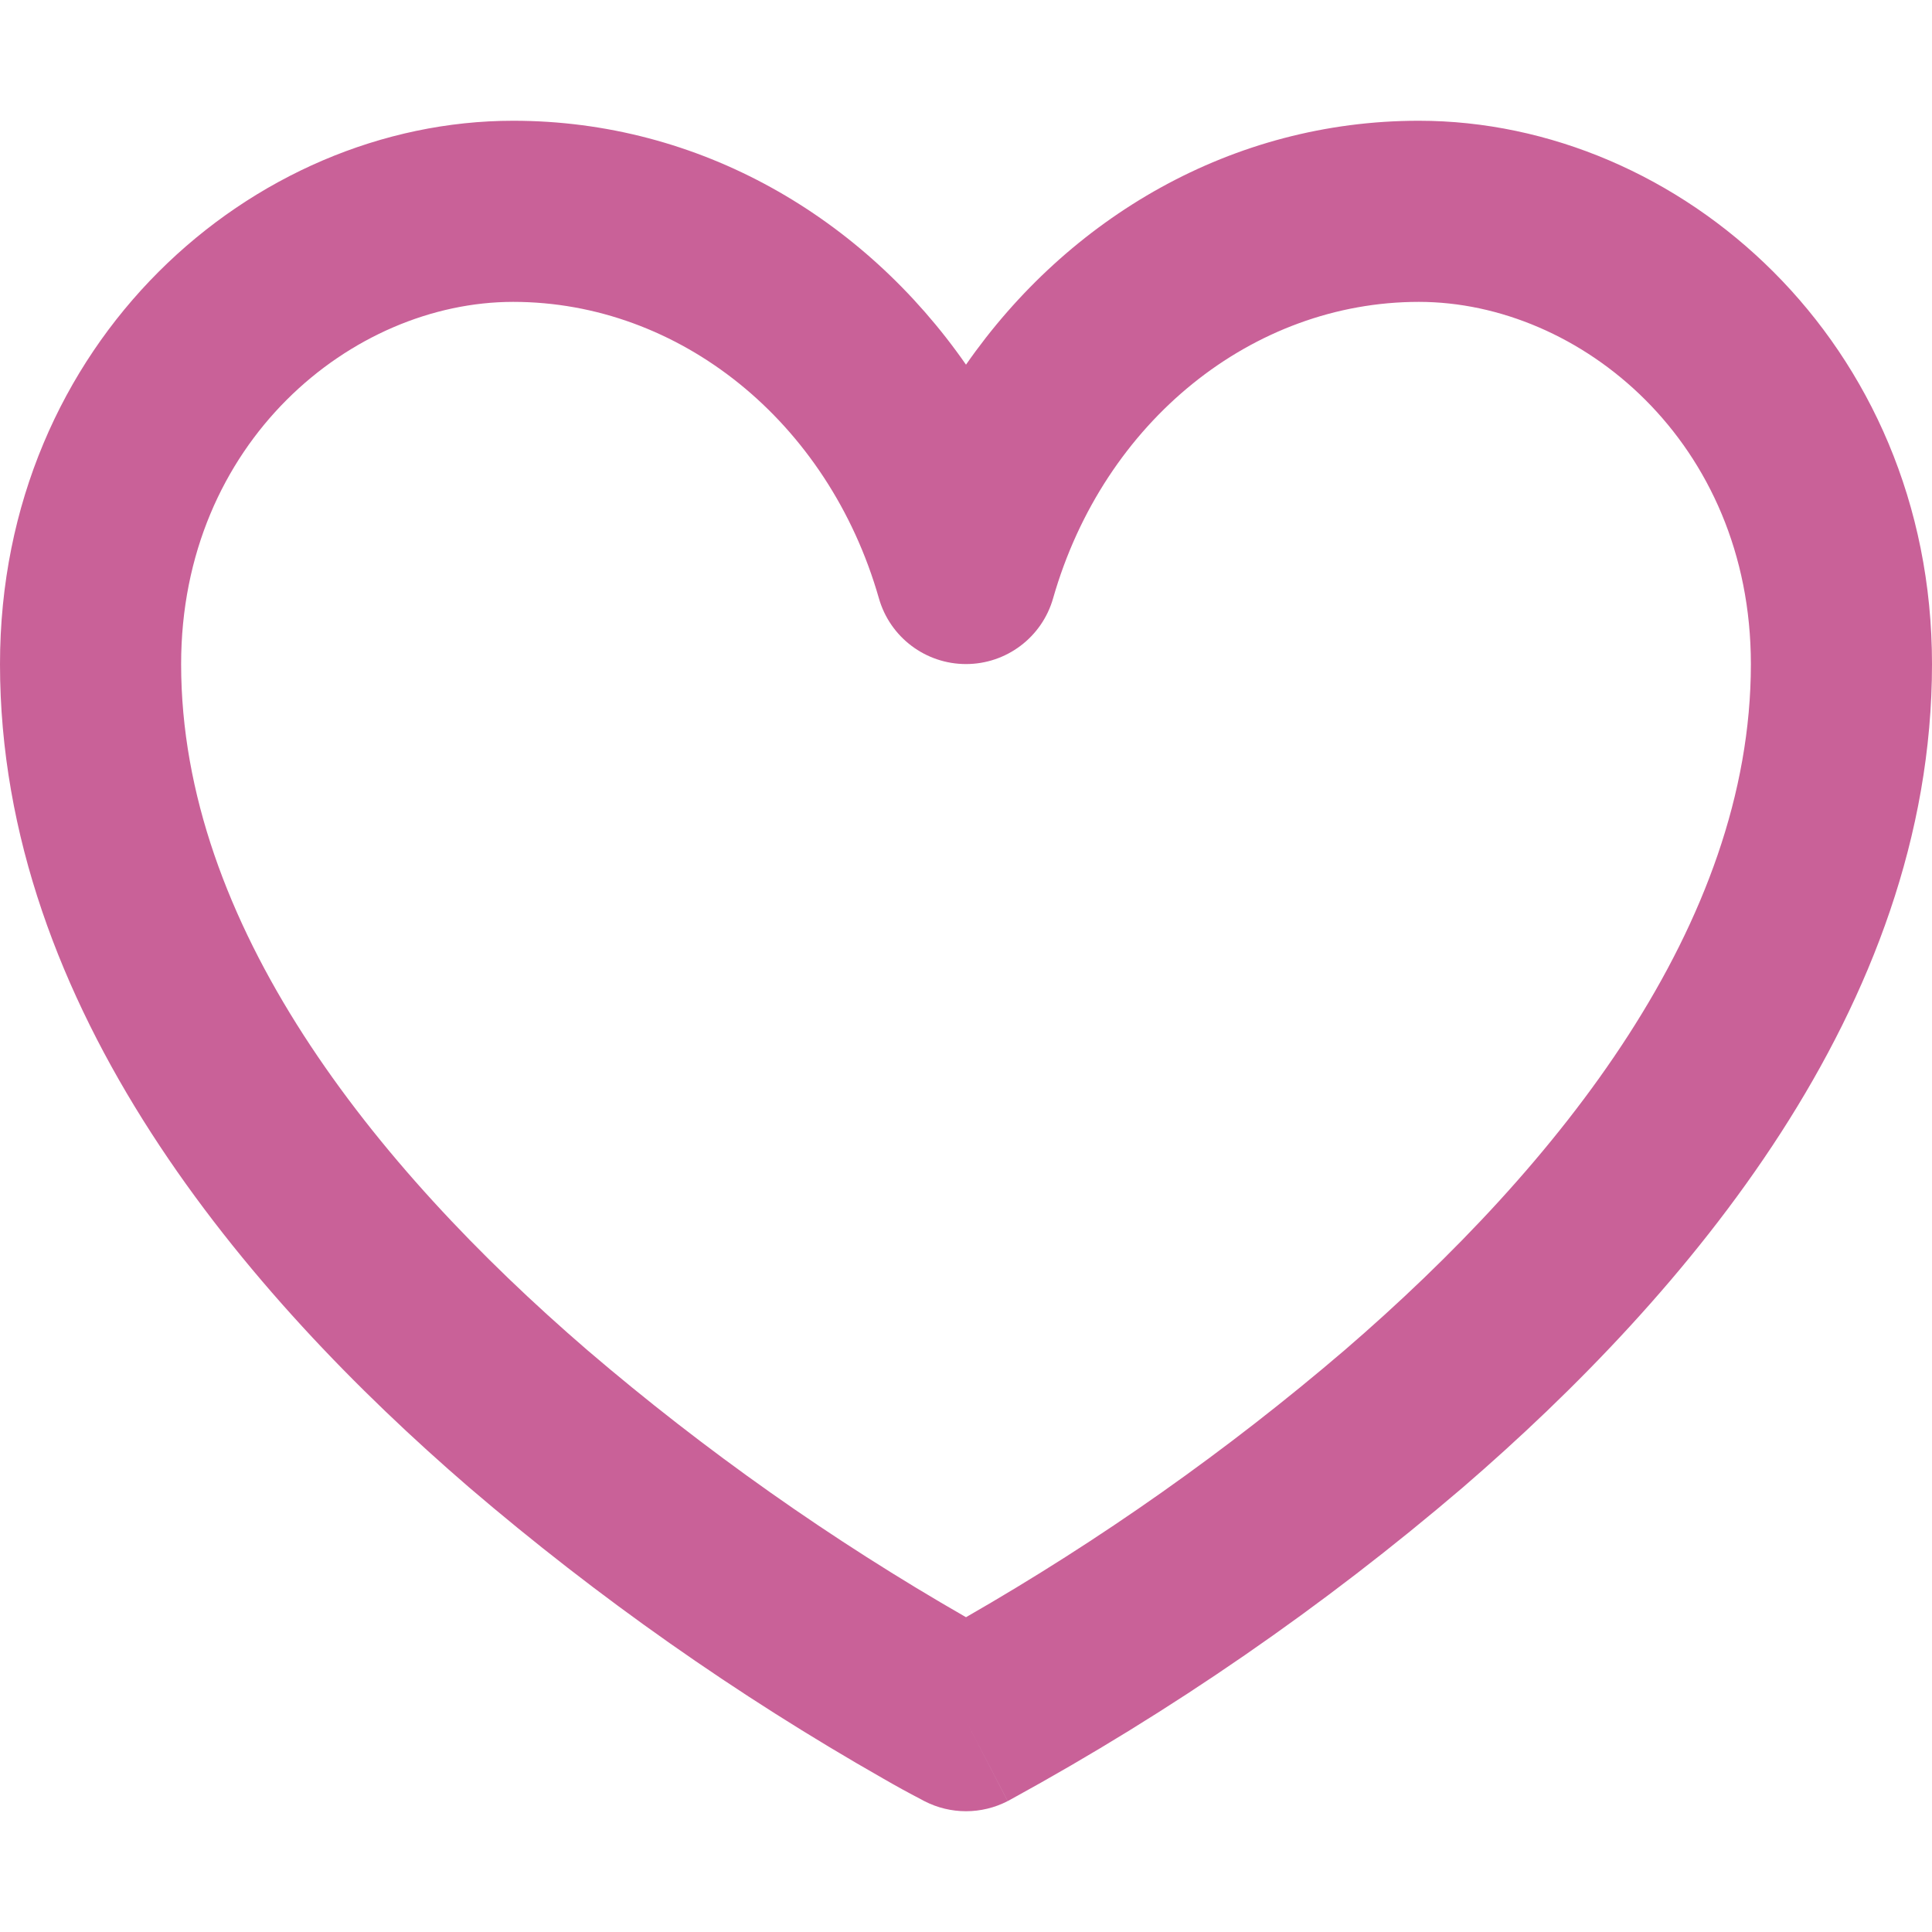
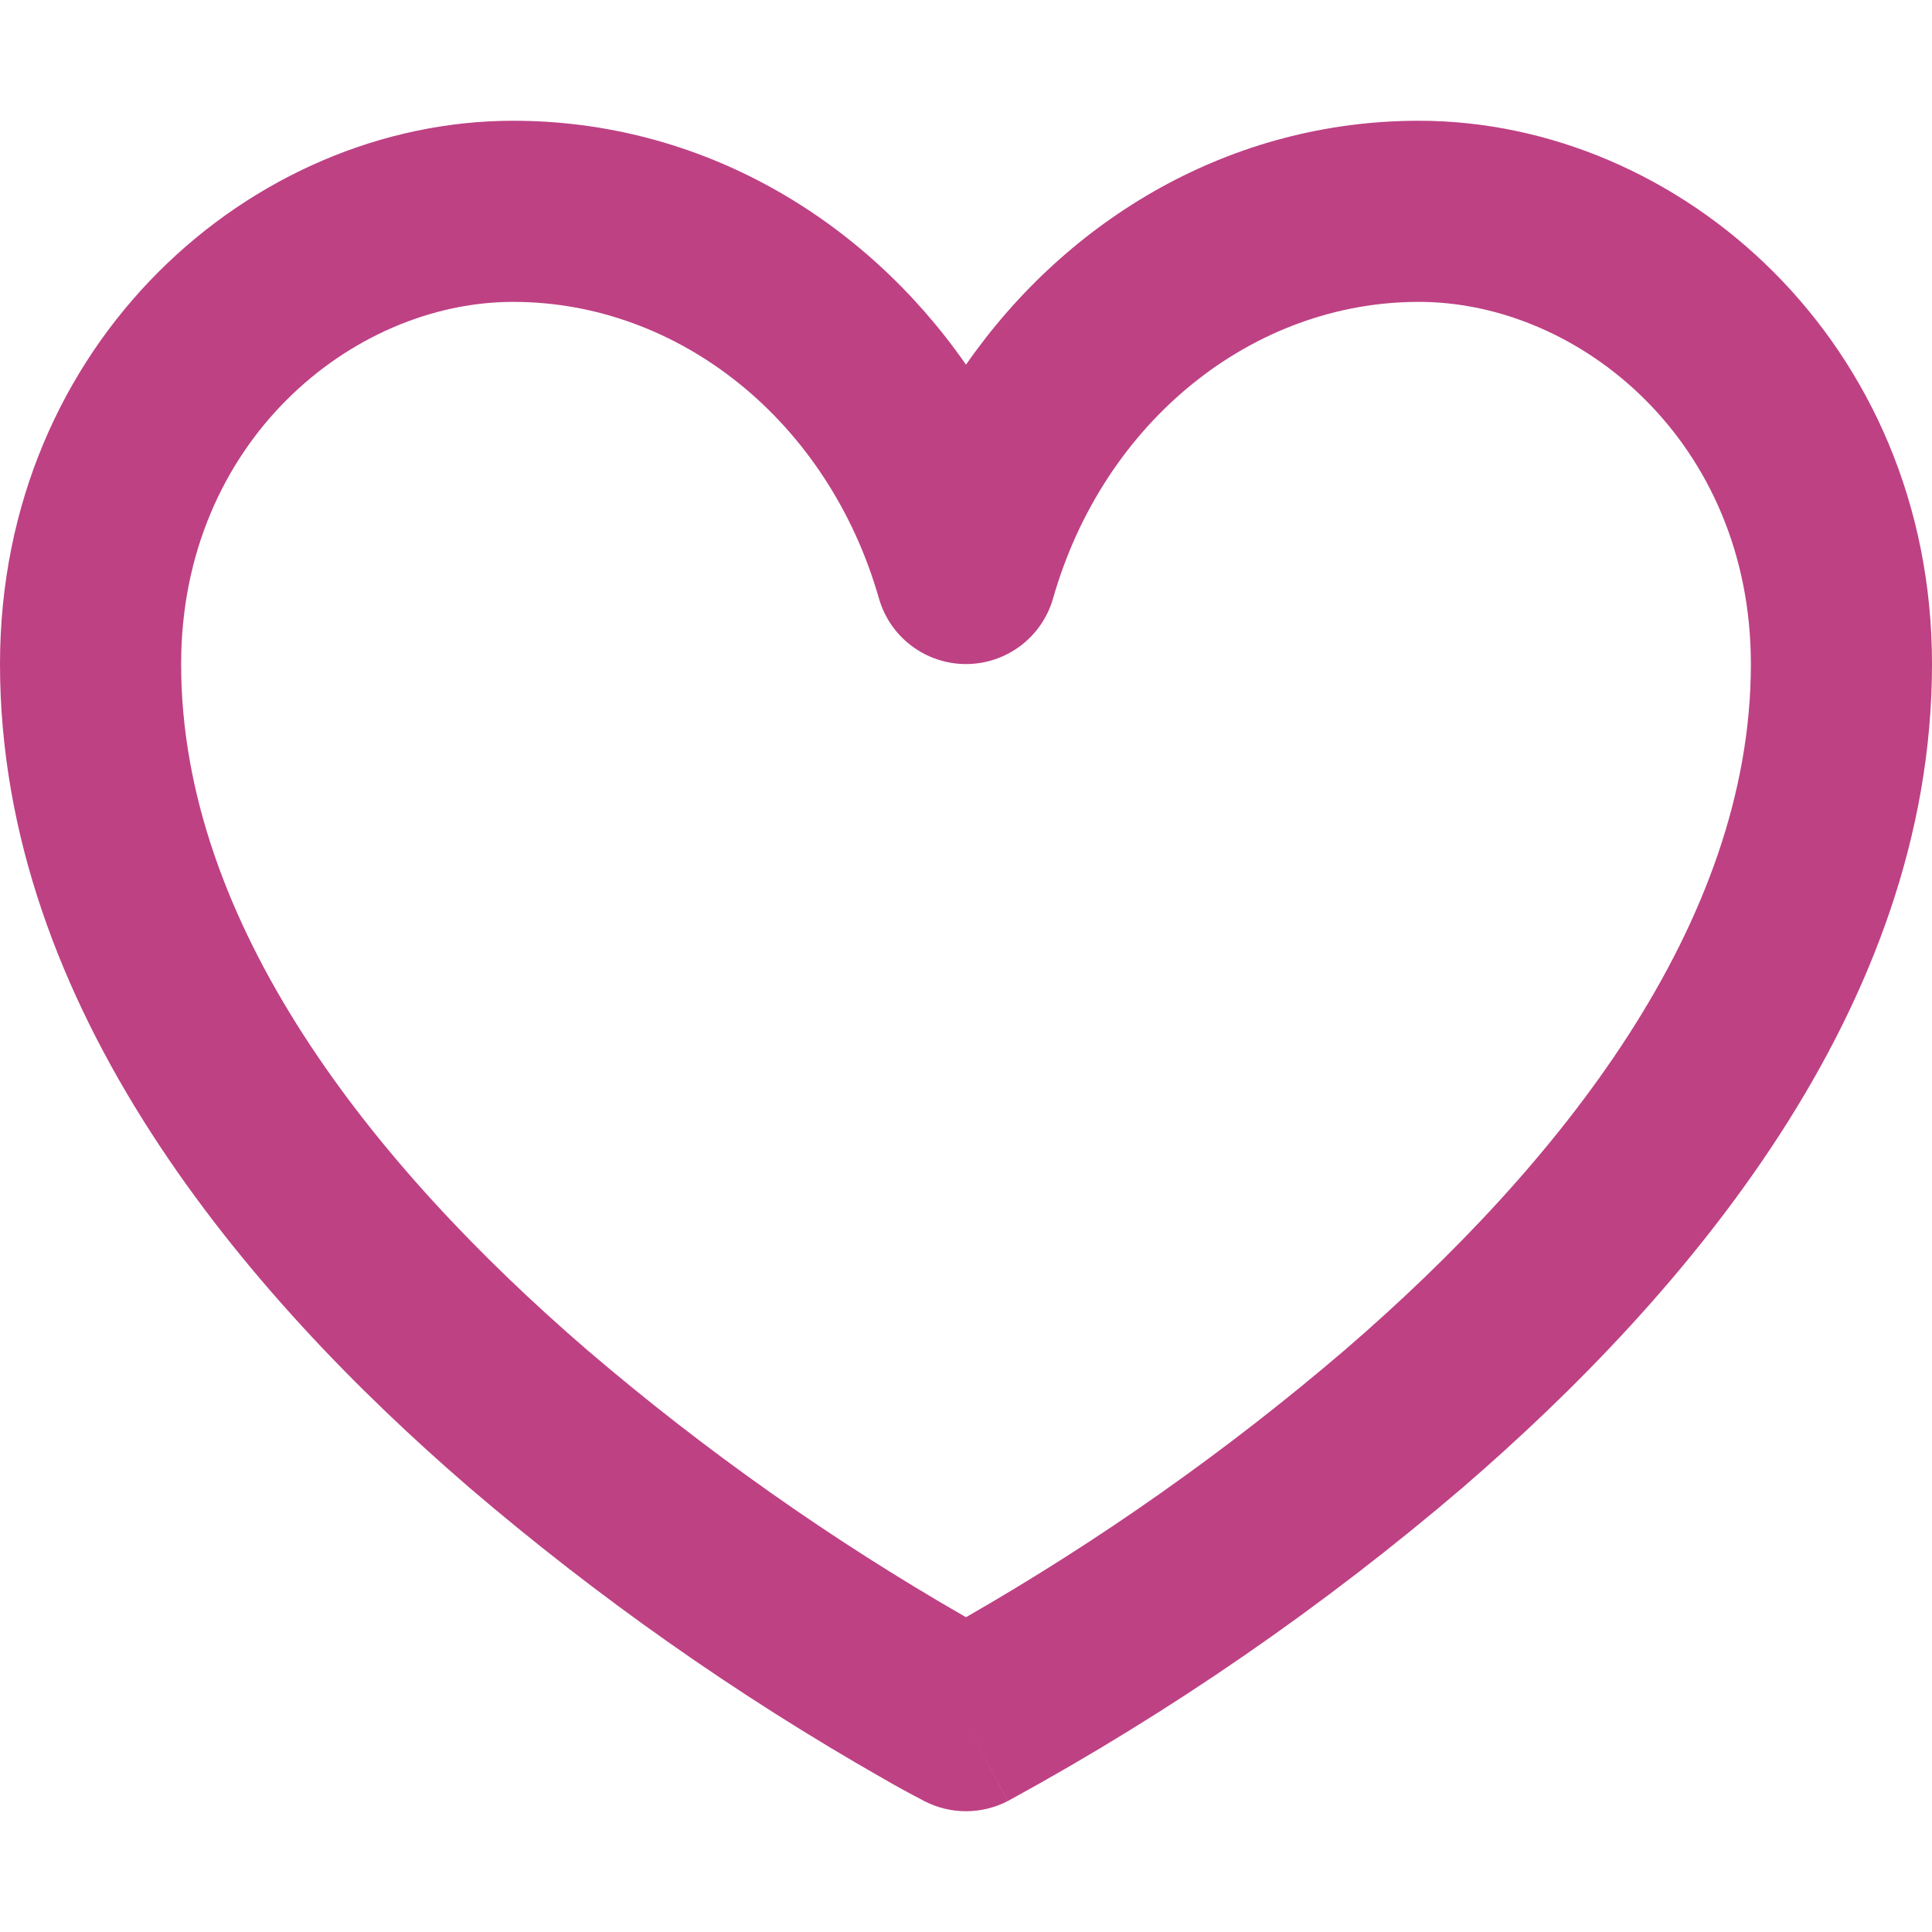
<svg xmlns="http://www.w3.org/2000/svg" height="16" viewBox="0 0 16 16" version="1.1" width="16">
  <g>
-     <path d="M4.25 2.5c-1.336 0-2.75 1.164-2.75 3 0 2.15 1.58 4.144 3.365 5.682A20.565 20.565 0 008 13.393a20.561 20.561 0 003.135-2.211C12.92 9.644 14.5 7.65 14.5 5.5c0-1.836-1.414-3-2.75-3-1.373 0-2.609.986-3.029 2.456a.75.75 0 01-1.442 0C6.859 3.486 5.623 2.5 4.25 2.5zM8 14.25l-.345.666-.002-.001-.006-.003-.018-.01a7.643 7.643 0 01-.31-.17 22.075 22.075 0 01-3.434-2.414C2.045 10.731 0 8.35 0 5.5 0 2.836 2.086 1 4.25 1 5.797 1 7.153 1.802 8 3.02 8.847 1.802 10.203 1 11.75 1 13.914 1 16 2.836 16 5.5c0 2.85-2.045 5.231-3.885 6.818a22.08 22.08 0 01-3.744 2.584l-.018.01-.006.003h-.002L8 14.25zm0 0l.345.666a.752.752 0 01-.69 0L8 14.25z" fill="#C96198" fill-rule="nonzero" />
+     <path d="M4.25 2.5c-1.336 0-2.75 1.164-2.75 3 0 2.15 1.58 4.144 3.365 5.682A20.565 20.565 0 008 13.393a20.561 20.561 0 003.135-2.211C12.92 9.644 14.5 7.65 14.5 5.5c0-1.836-1.414-3-2.75-3-1.373 0-2.609.986-3.029 2.456a.75.75 0 01-1.442 0C6.859 3.486 5.623 2.5 4.25 2.5zM8 14.25l-.345.666-.002-.001-.006-.003-.018-.01a7.643 7.643 0 01-.31-.17 22.075 22.075 0 01-3.434-2.414C2.045 10.731 0 8.35 0 5.5 0 2.836 2.086 1 4.25 1 5.797 1 7.153 1.802 8 3.02 8.847 1.802 10.203 1 11.75 1 13.914 1 16 2.836 16 5.5c0 2.85-2.045 5.231-3.885 6.818a22.08 22.08 0 01-3.744 2.584l-.018.01-.006.003h-.002L8 14.25zm0 0l.345.666a.752.752 0 01-.69 0L8 14.25z" fill="#be4184" fill-rule="nonzero" />
  </g>
</svg>
